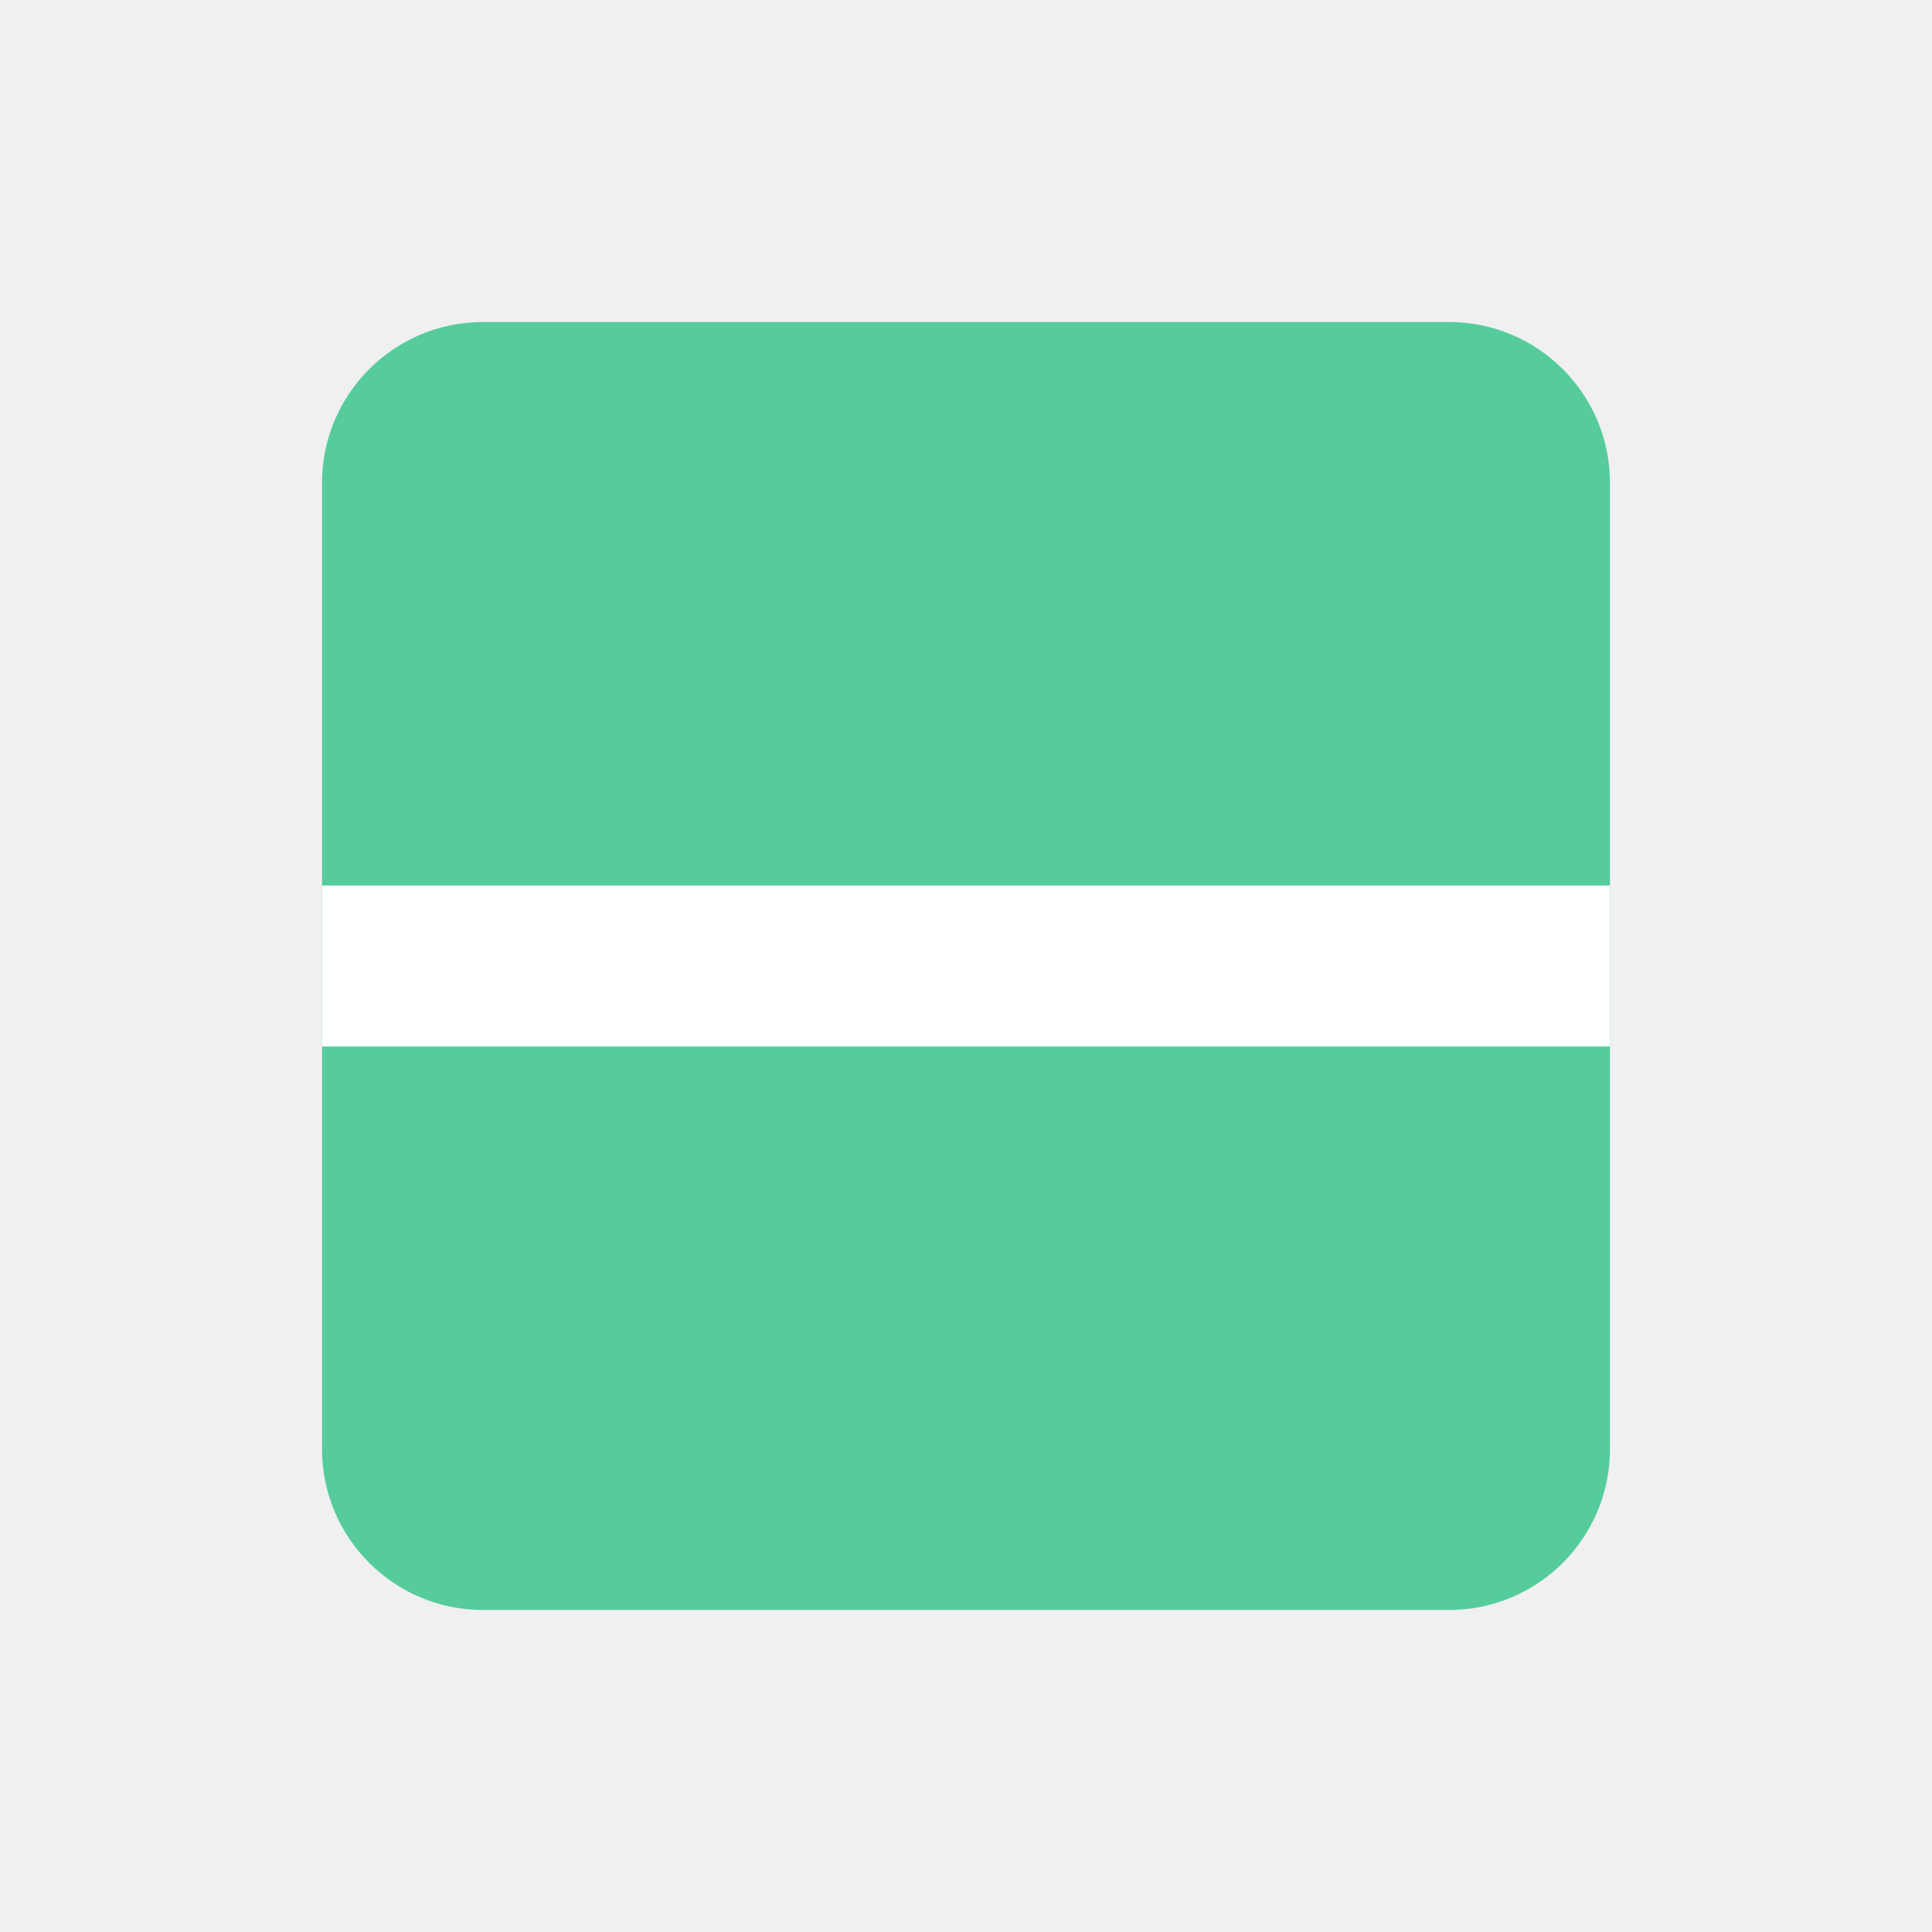
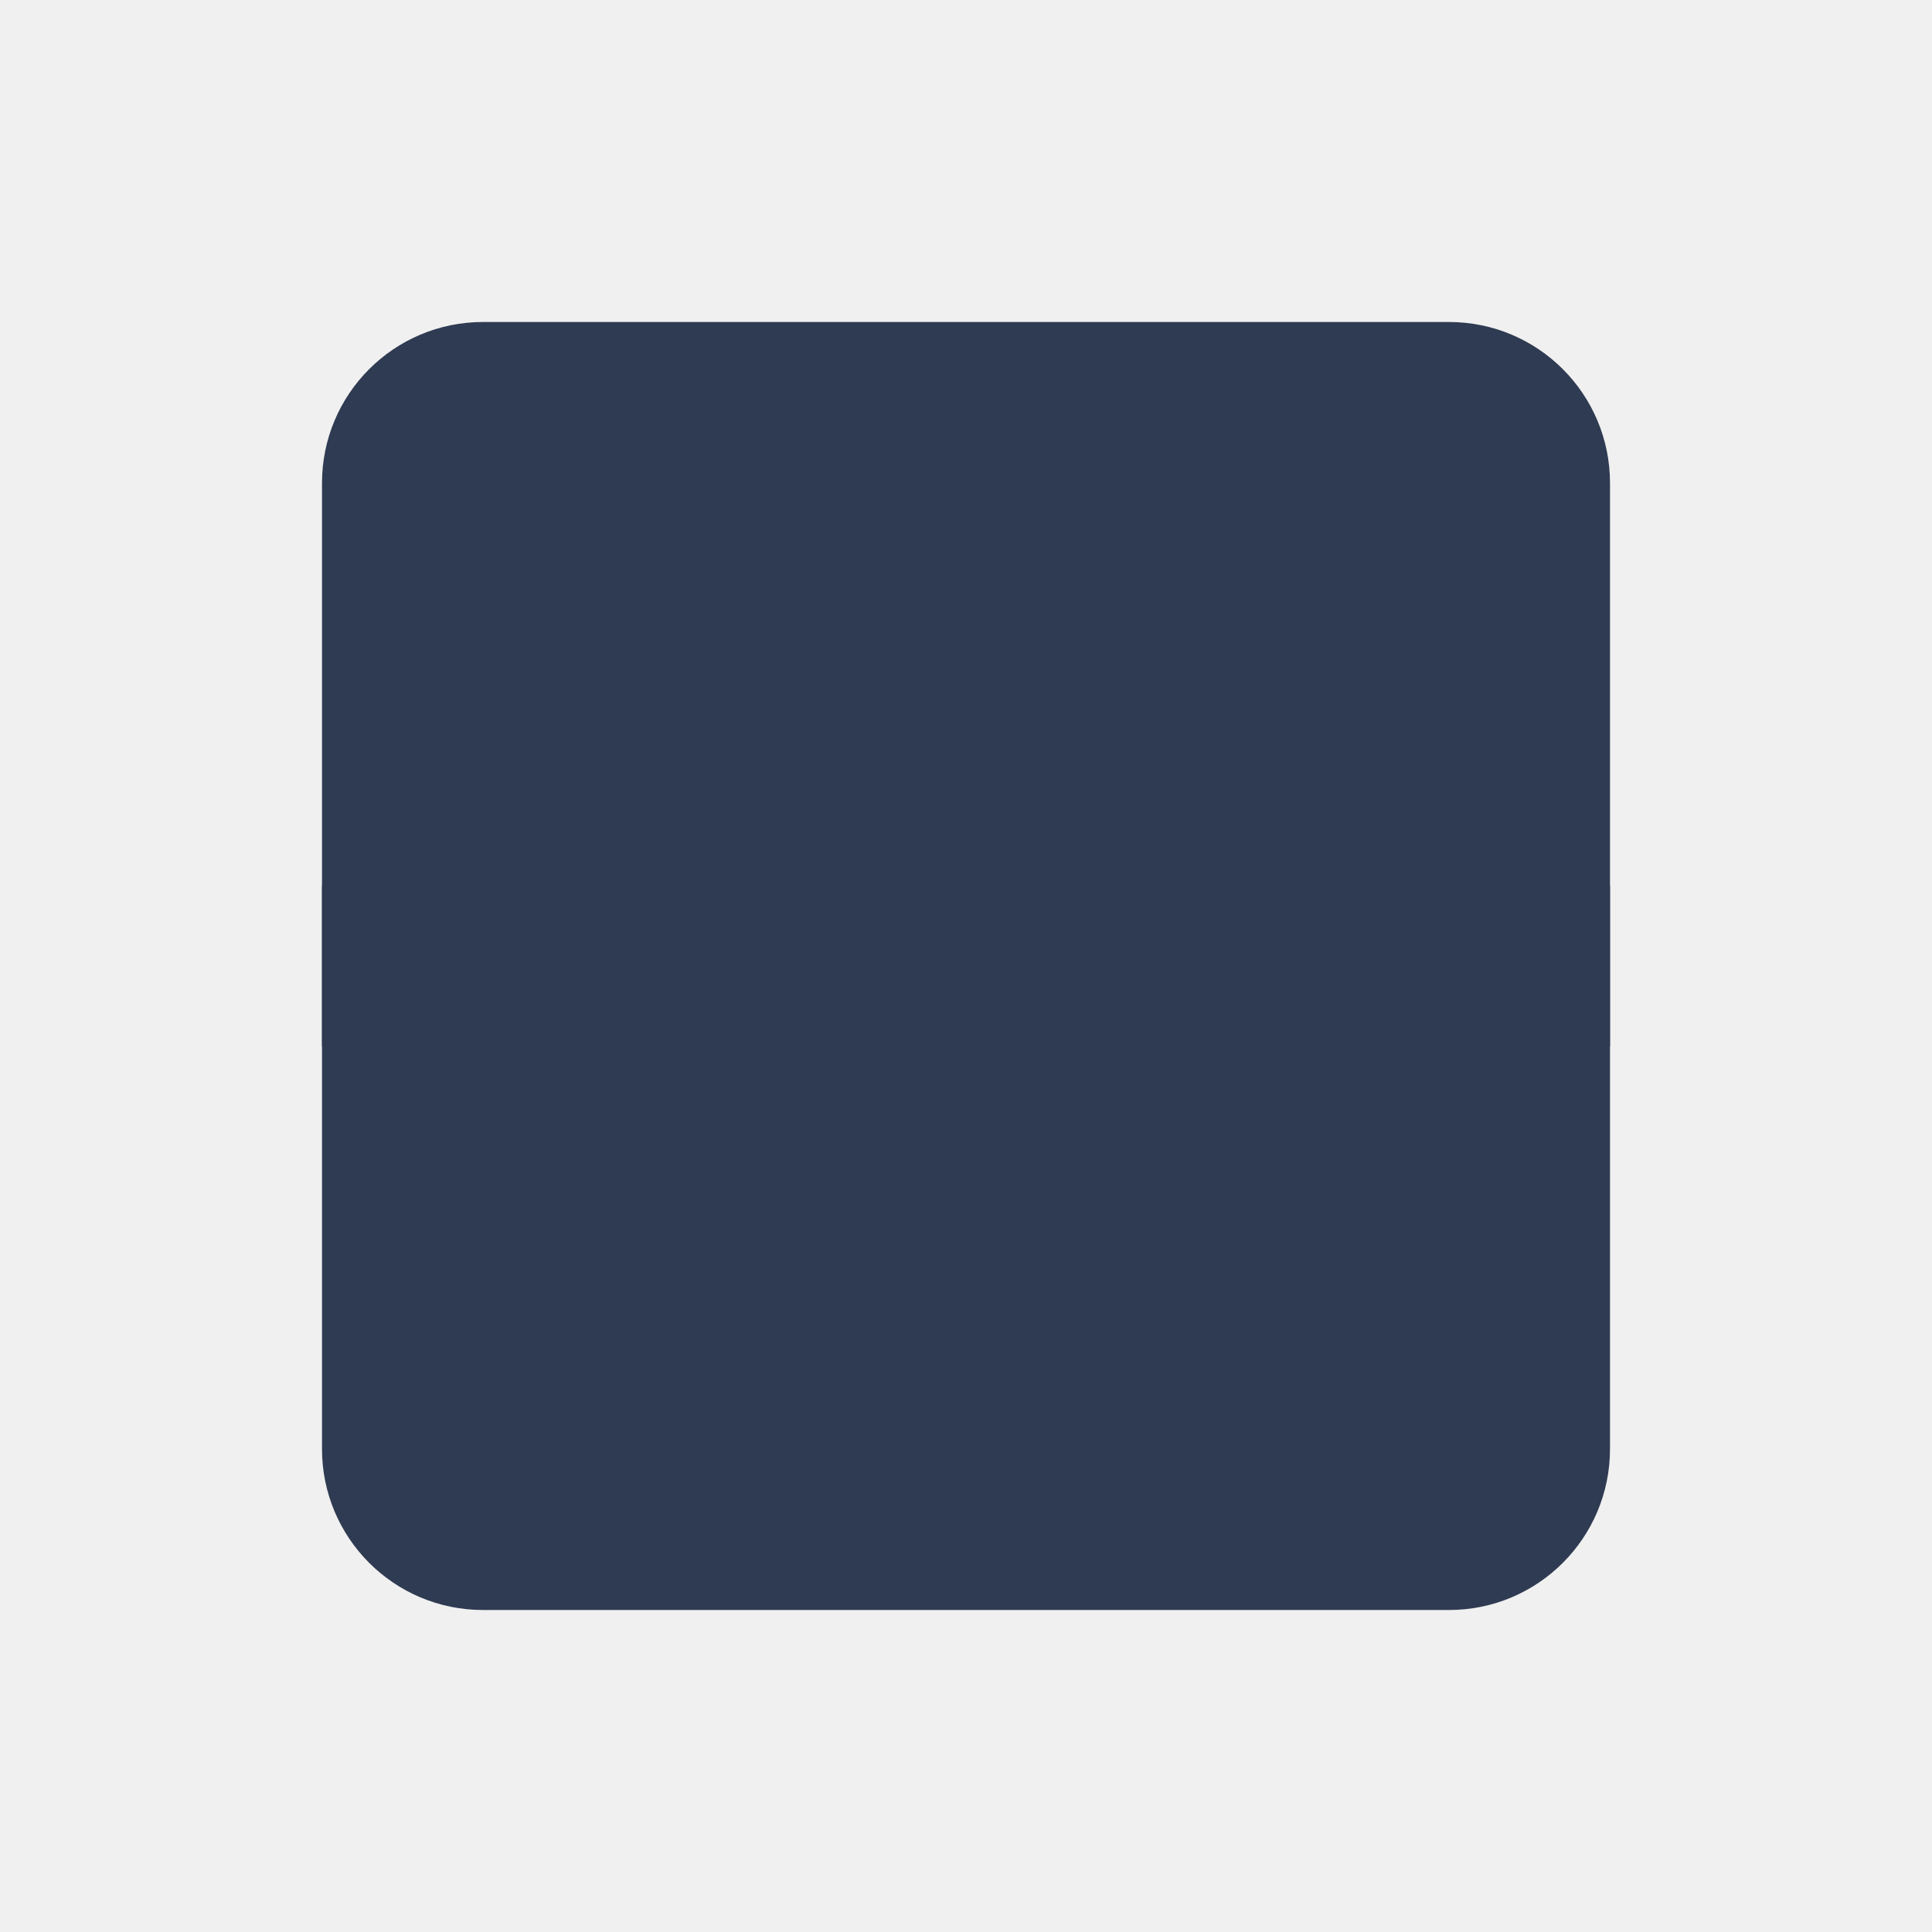
<svg xmlns="http://www.w3.org/2000/svg" width="24" height="24" viewBox="0 0 24 24">
-   <rect x="4" y="4" width="16" height="16" rx="2" fill="#56cc9d" />
-   <path d="M4 12h16" stroke="#fff" stroke-width="2" />
+   <rect x="4" y="4" width="16" height="16" rx="2" fill="#2F3B52" />
+   <path d="M4 12h16" stroke="#2F3B52" stroke-width="2" />
</svg>
